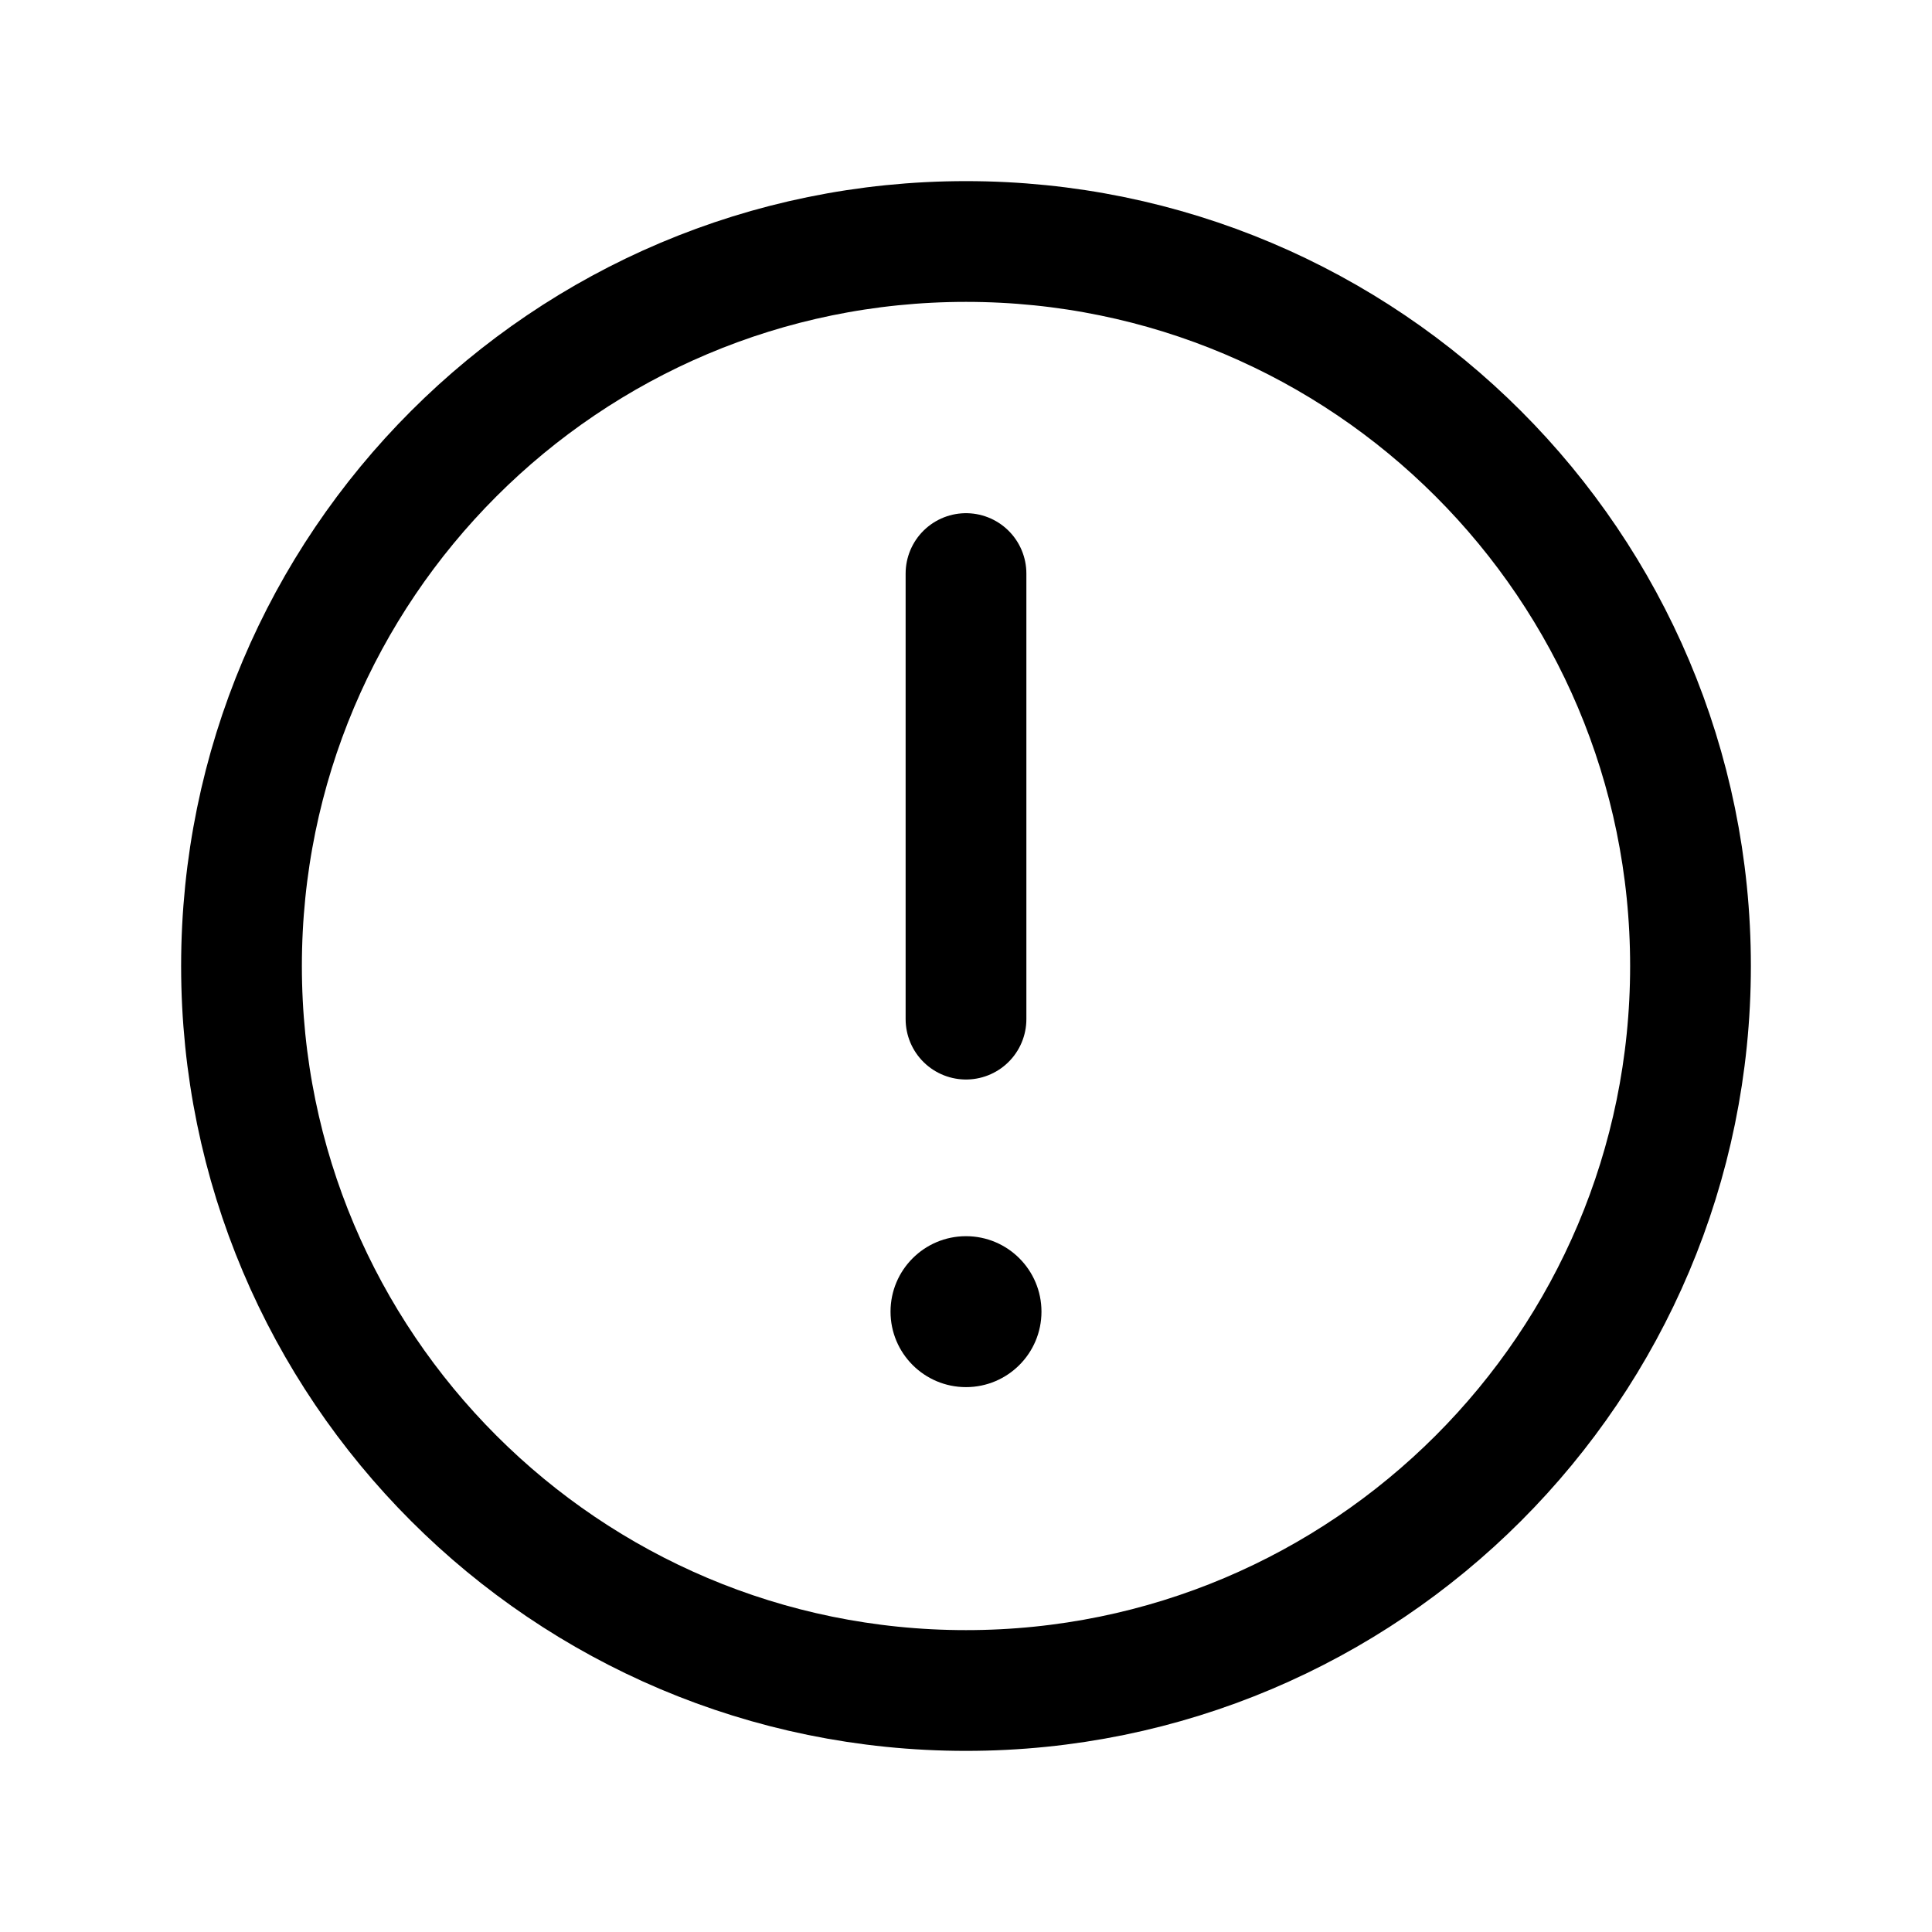
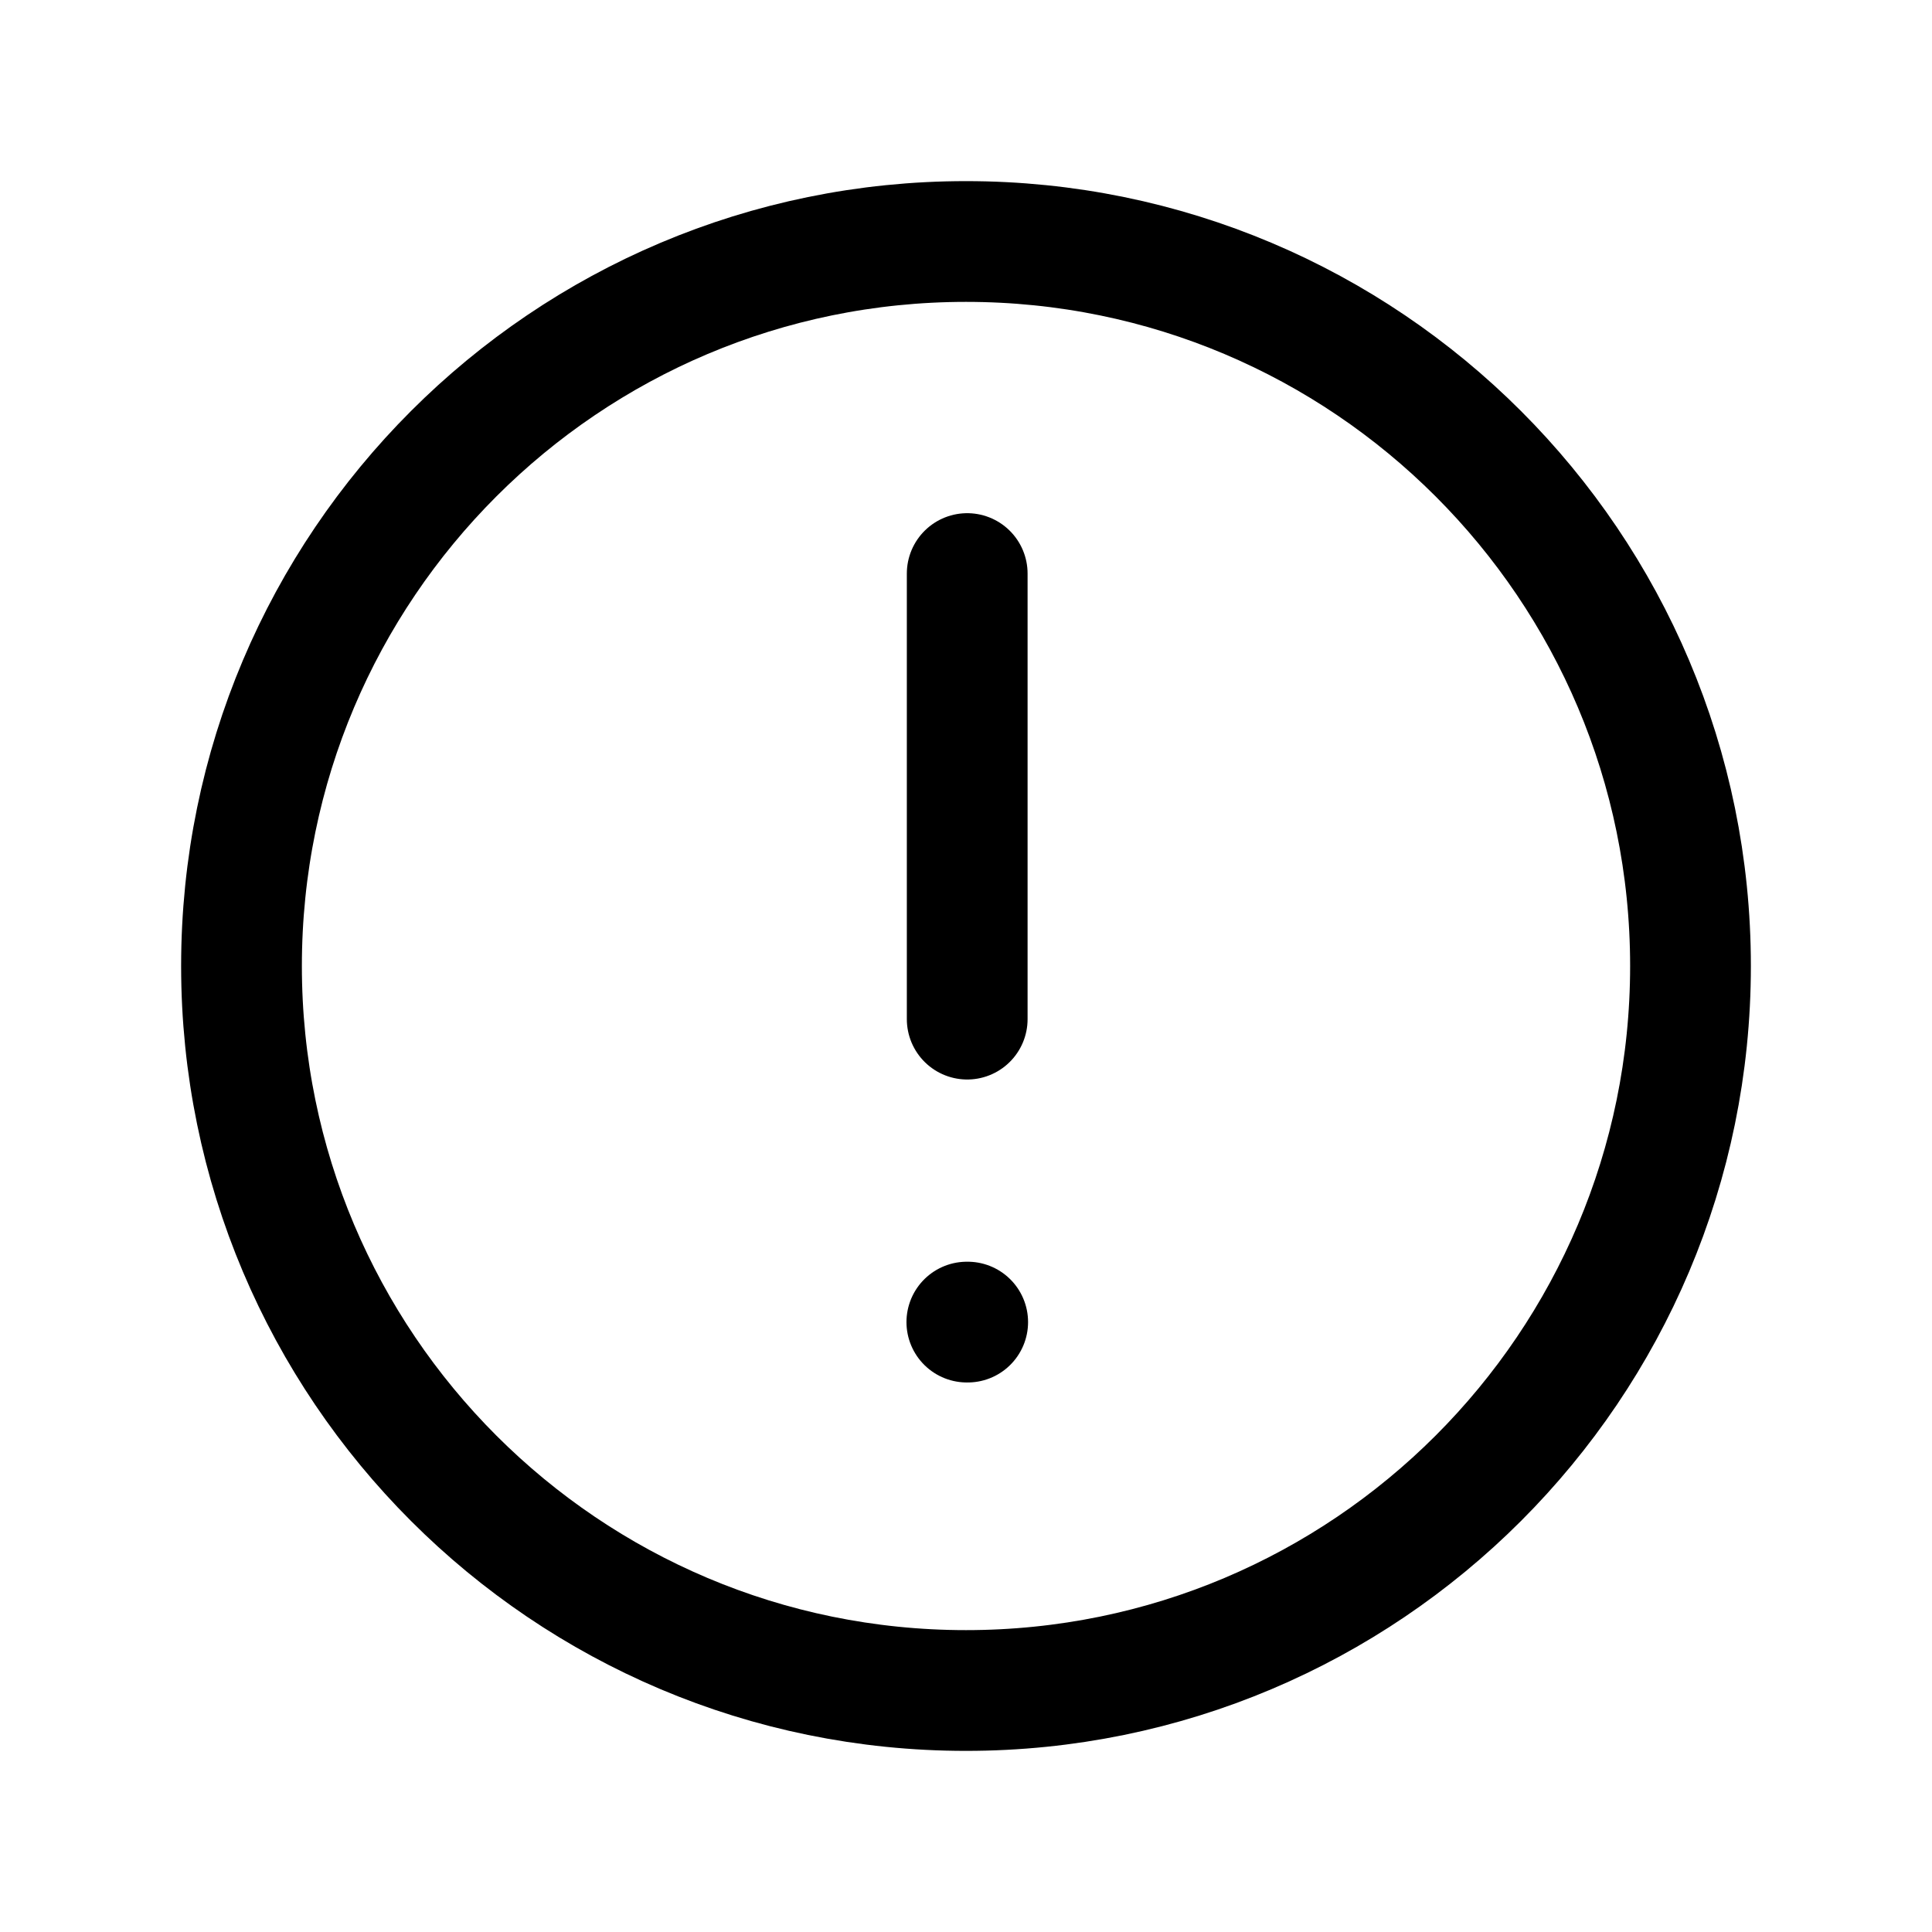
<svg xmlns="http://www.w3.org/2000/svg" width="16" height="16" viewBox="0 0 16 16" fill="none">
  <circle cx="8" cy="8" r="6" stroke="black" stroke-linecap="round" stroke-linejoin="round" />
-   <path d="M8 8.44L8 4.75" stroke="black" stroke-linecap="round" stroke-linejoin="round" />
-   <circle cx="8" cy="10.862" r="0.625" transform="rotate(-180 8 10.8623)" fill="black" />
+   <path d="M8.01 8.44L8.01 4.75" stroke="black" stroke-linecap="round" stroke-linejoin="round" />
+   <path d="M8.007 10.949H8.014" stroke="black" stroke-linecap="round" stroke-linejoin="round" />
</svg>
